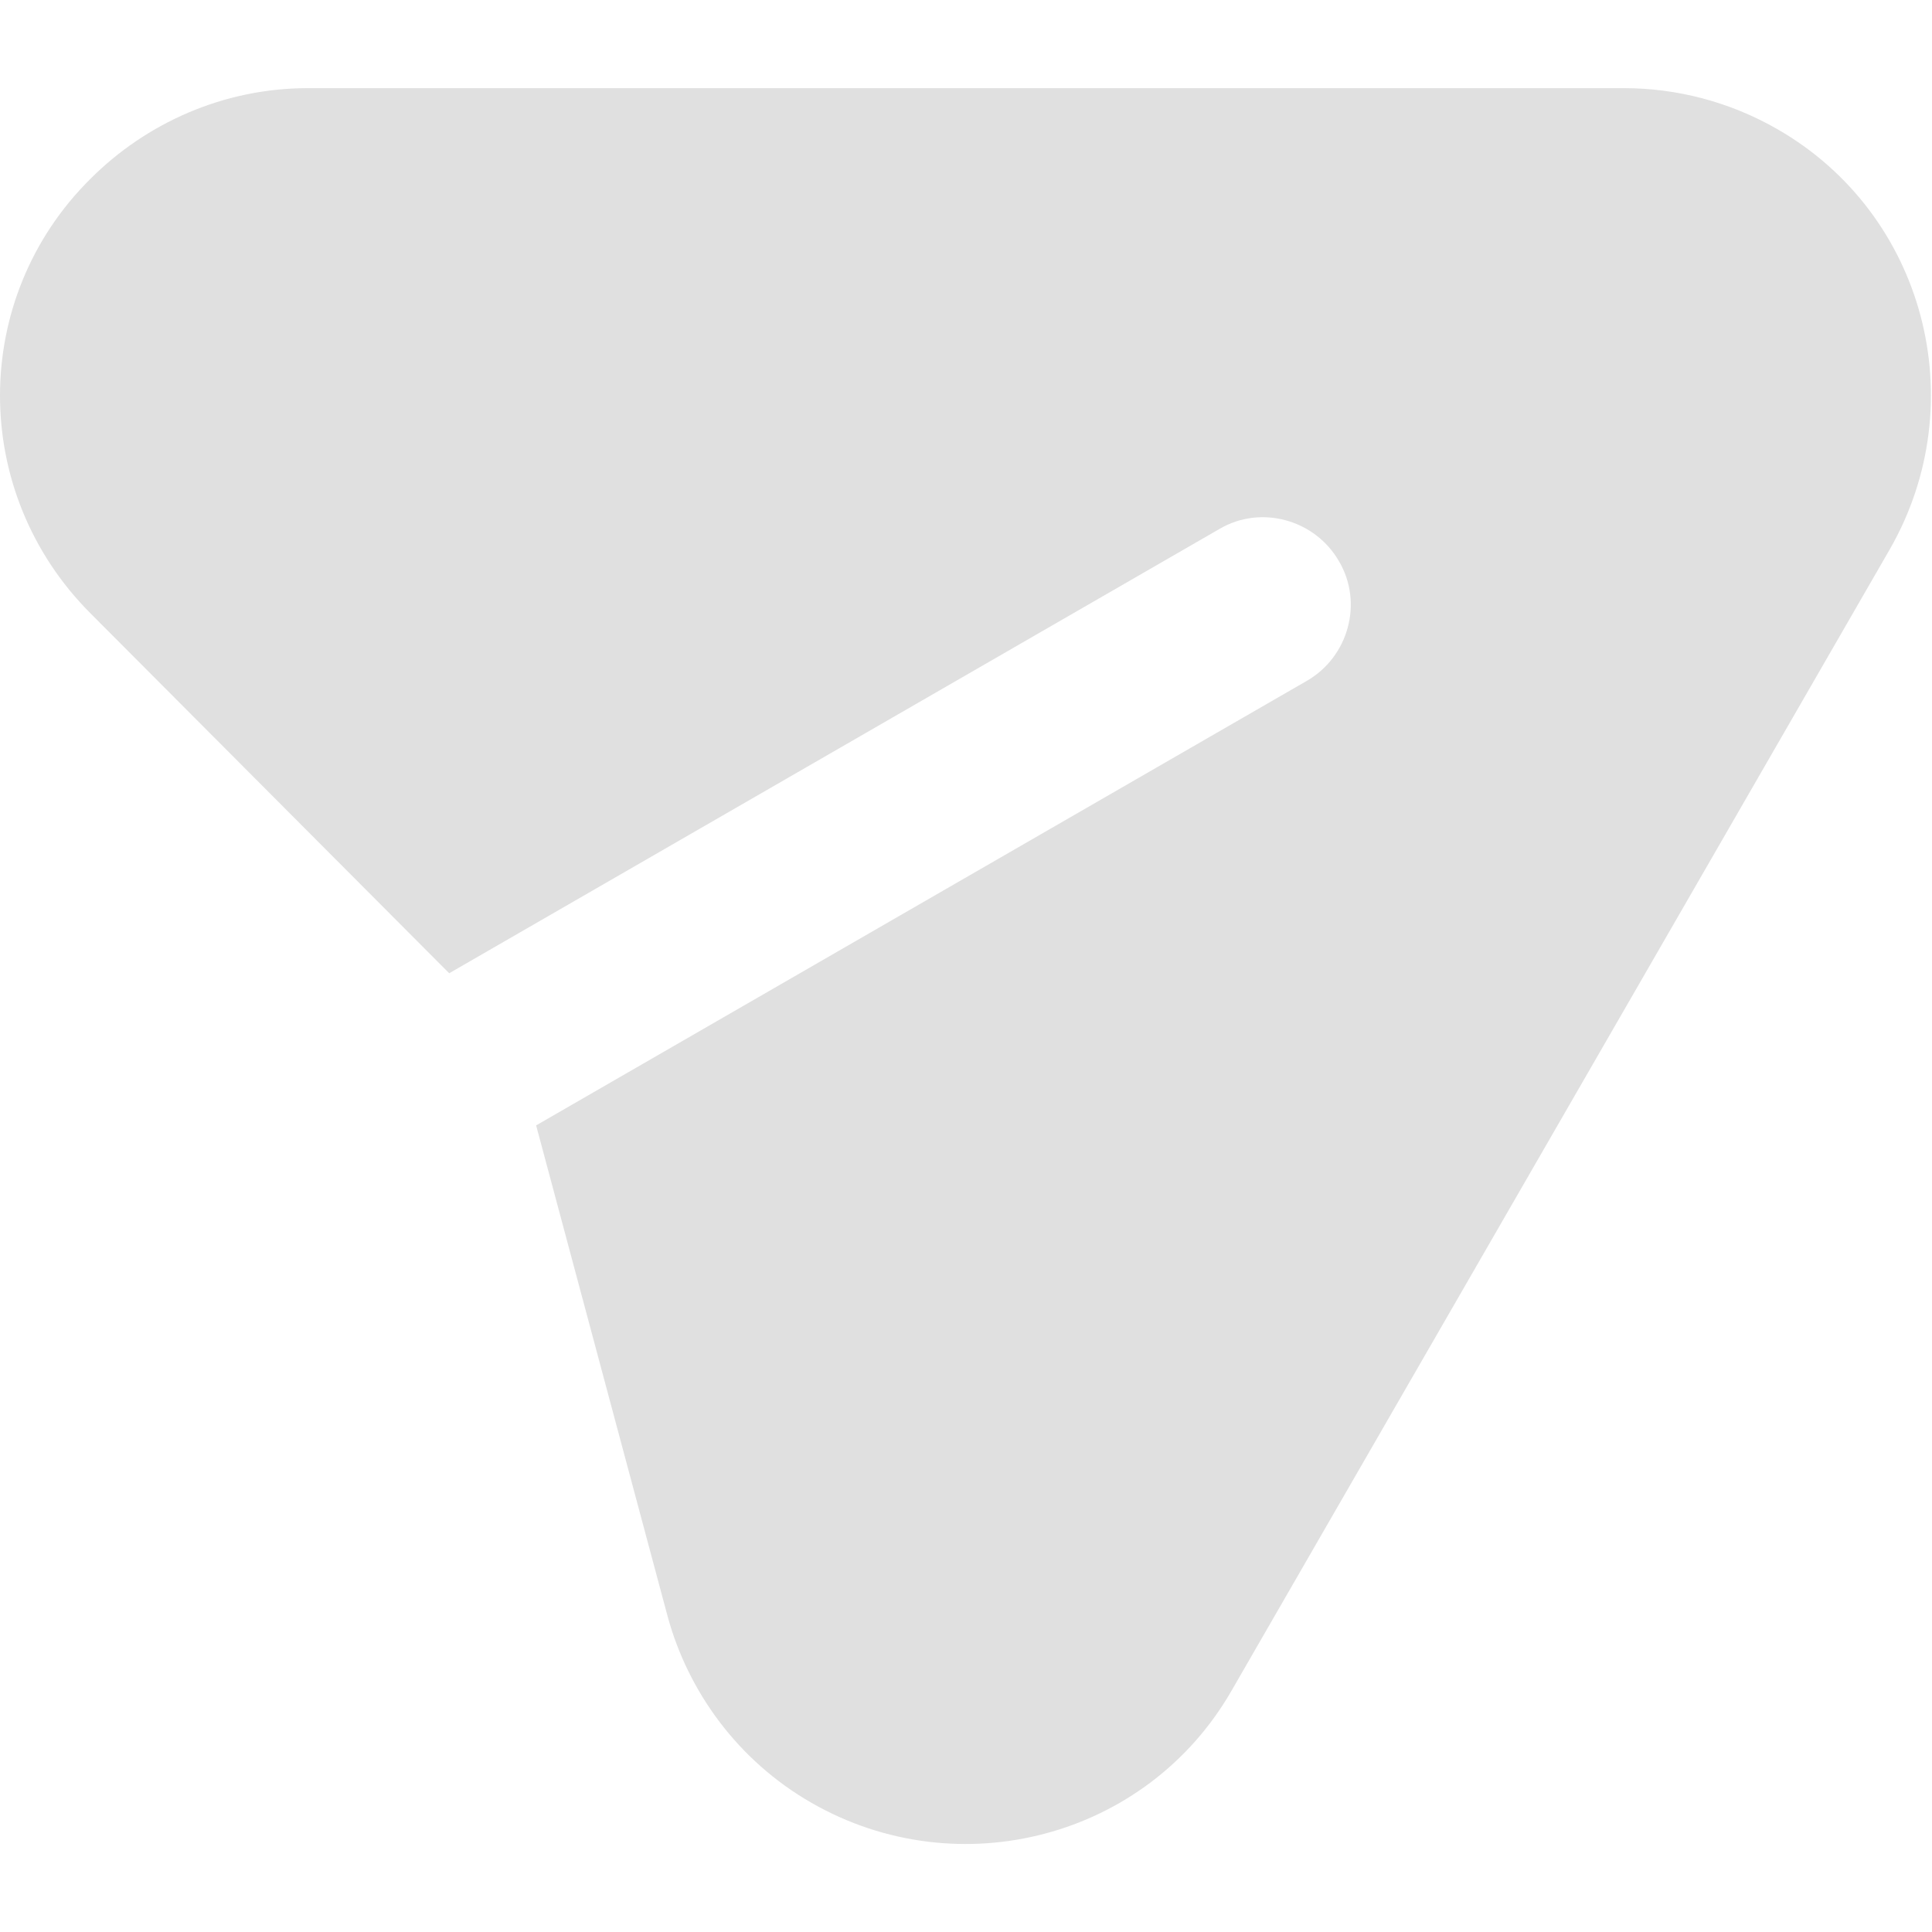
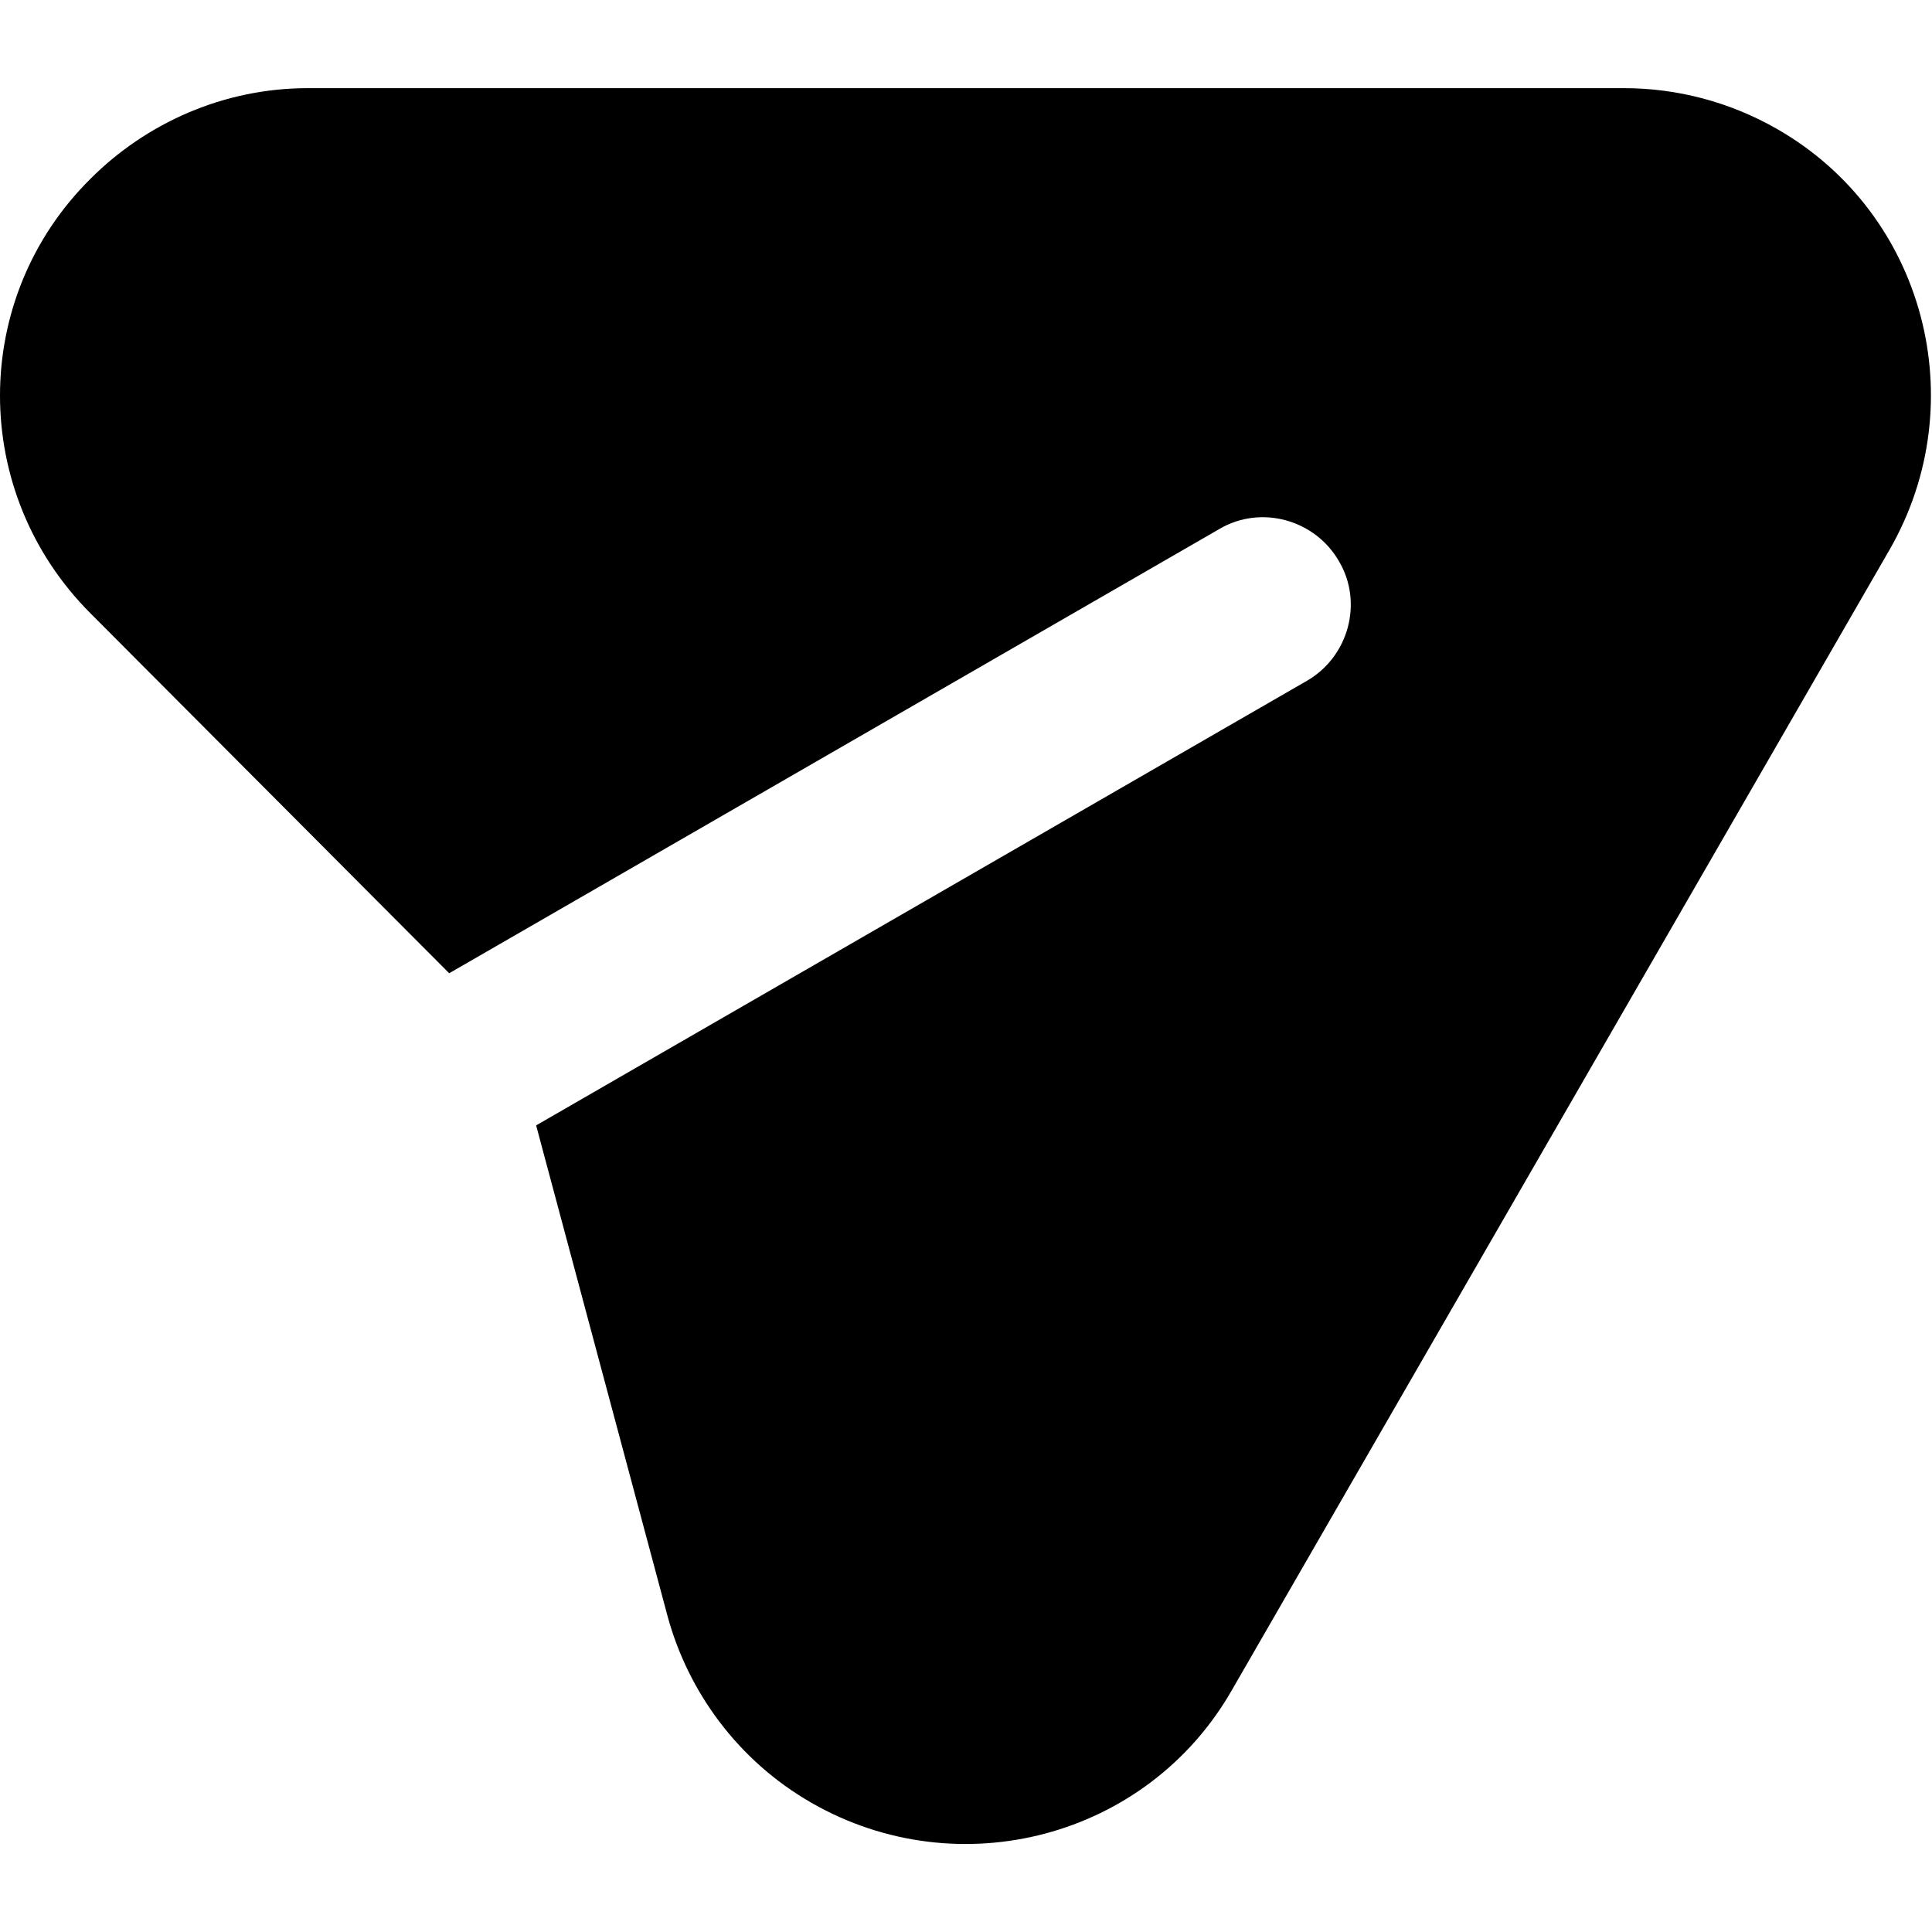
<svg xmlns="http://www.w3.org/2000/svg" viewBox="0 0 16 16" width="16" height="16">
-   <path d="M13.45.73c.43,0,.87.11,1.27.34,1.22.7,1.63,2.26.93,3.48l-5.45,9.45c-.7,1.22-2.26,1.63-3.48.93-.61-.35-1.02-.92-1.19-1.54l-1.09-4.07,6.38-3.68c.35-.2.47-.65.27-.99-.2-.35-.65-.47-.99-.27l-6.38,3.68L.75,5.08C-.25,4.08-.25,2.47.75,1.48c.46-.46,1.1-.75,1.8-.75h10.91Z" fill="#e0e0e0" />
+   <path d="M13.45.73c.43,0,.87.11,1.27.34,1.22.7,1.63,2.26.93,3.48l-5.45,9.45c-.7,1.22-2.26,1.63-3.48.93-.61-.35-1.02-.92-1.19-1.54l-1.09-4.07,6.38-3.68c.35-.2.47-.65.27-.99-.2-.35-.65-.47-.99-.27l-6.38,3.68L.75,5.08C-.25,4.08-.25,2.47.75,1.48c.46-.46,1.1-.75,1.8-.75h10.91Z" fill="currentColor" />
</svg>
